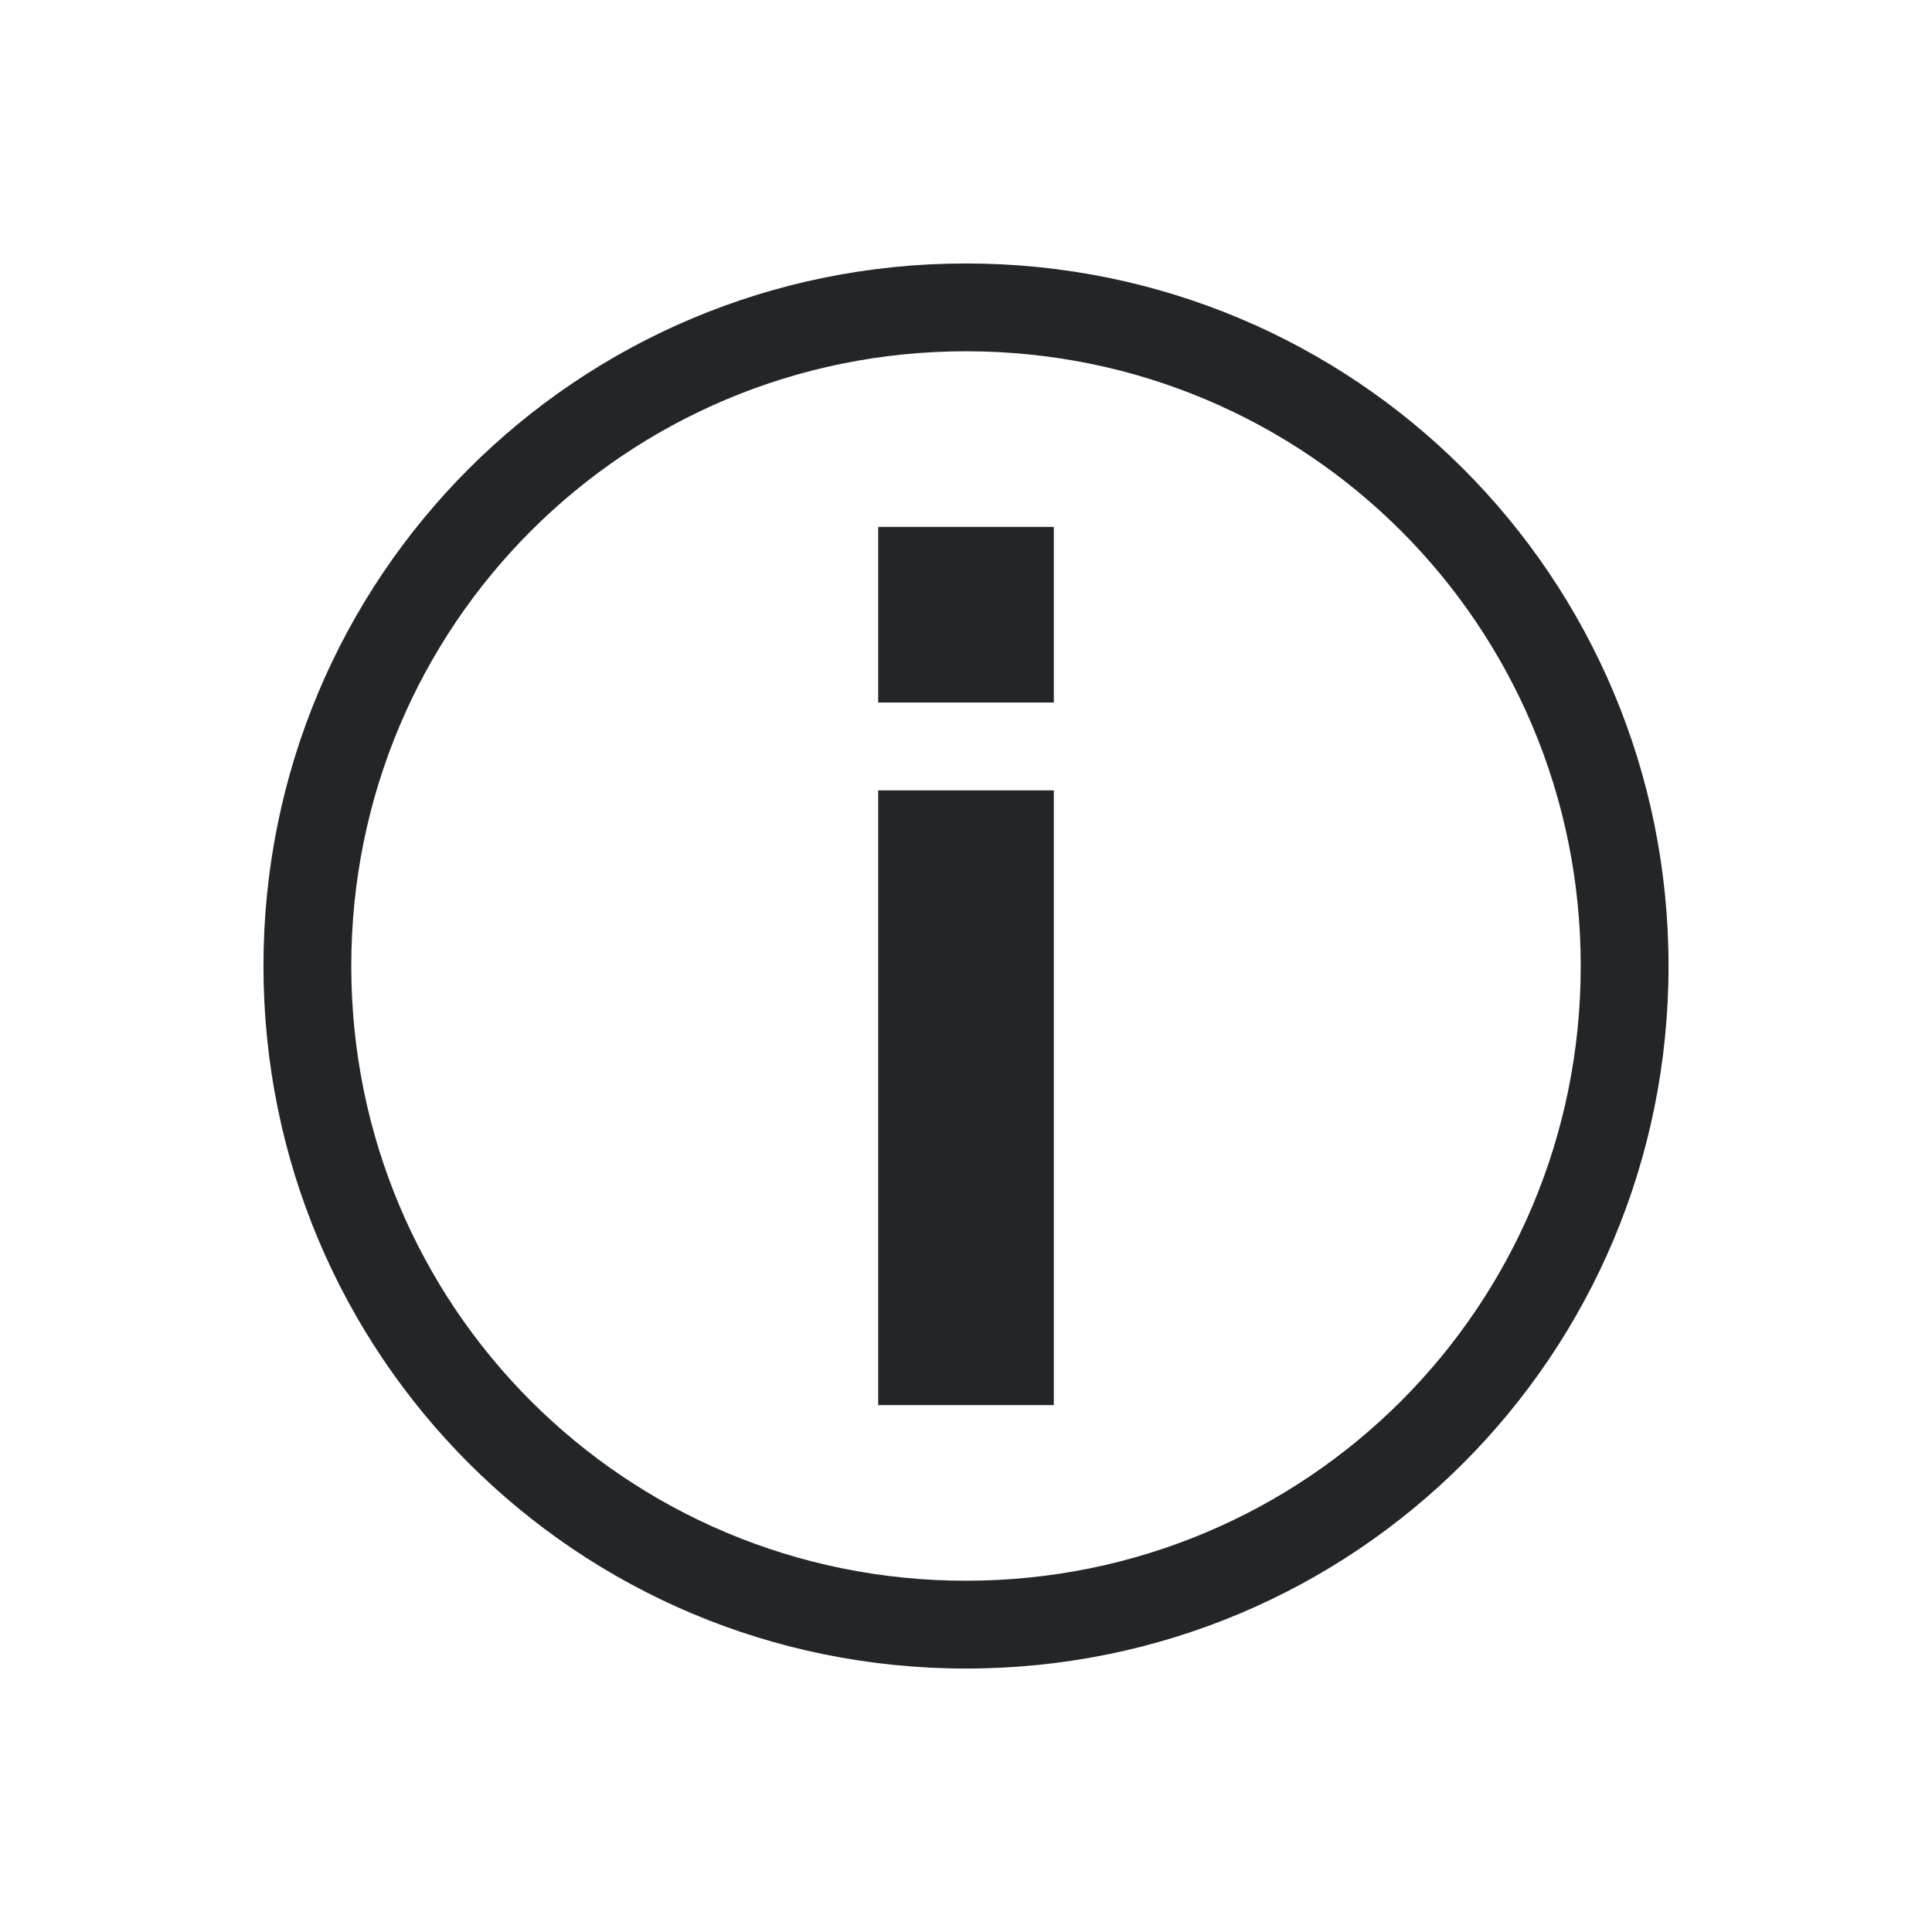
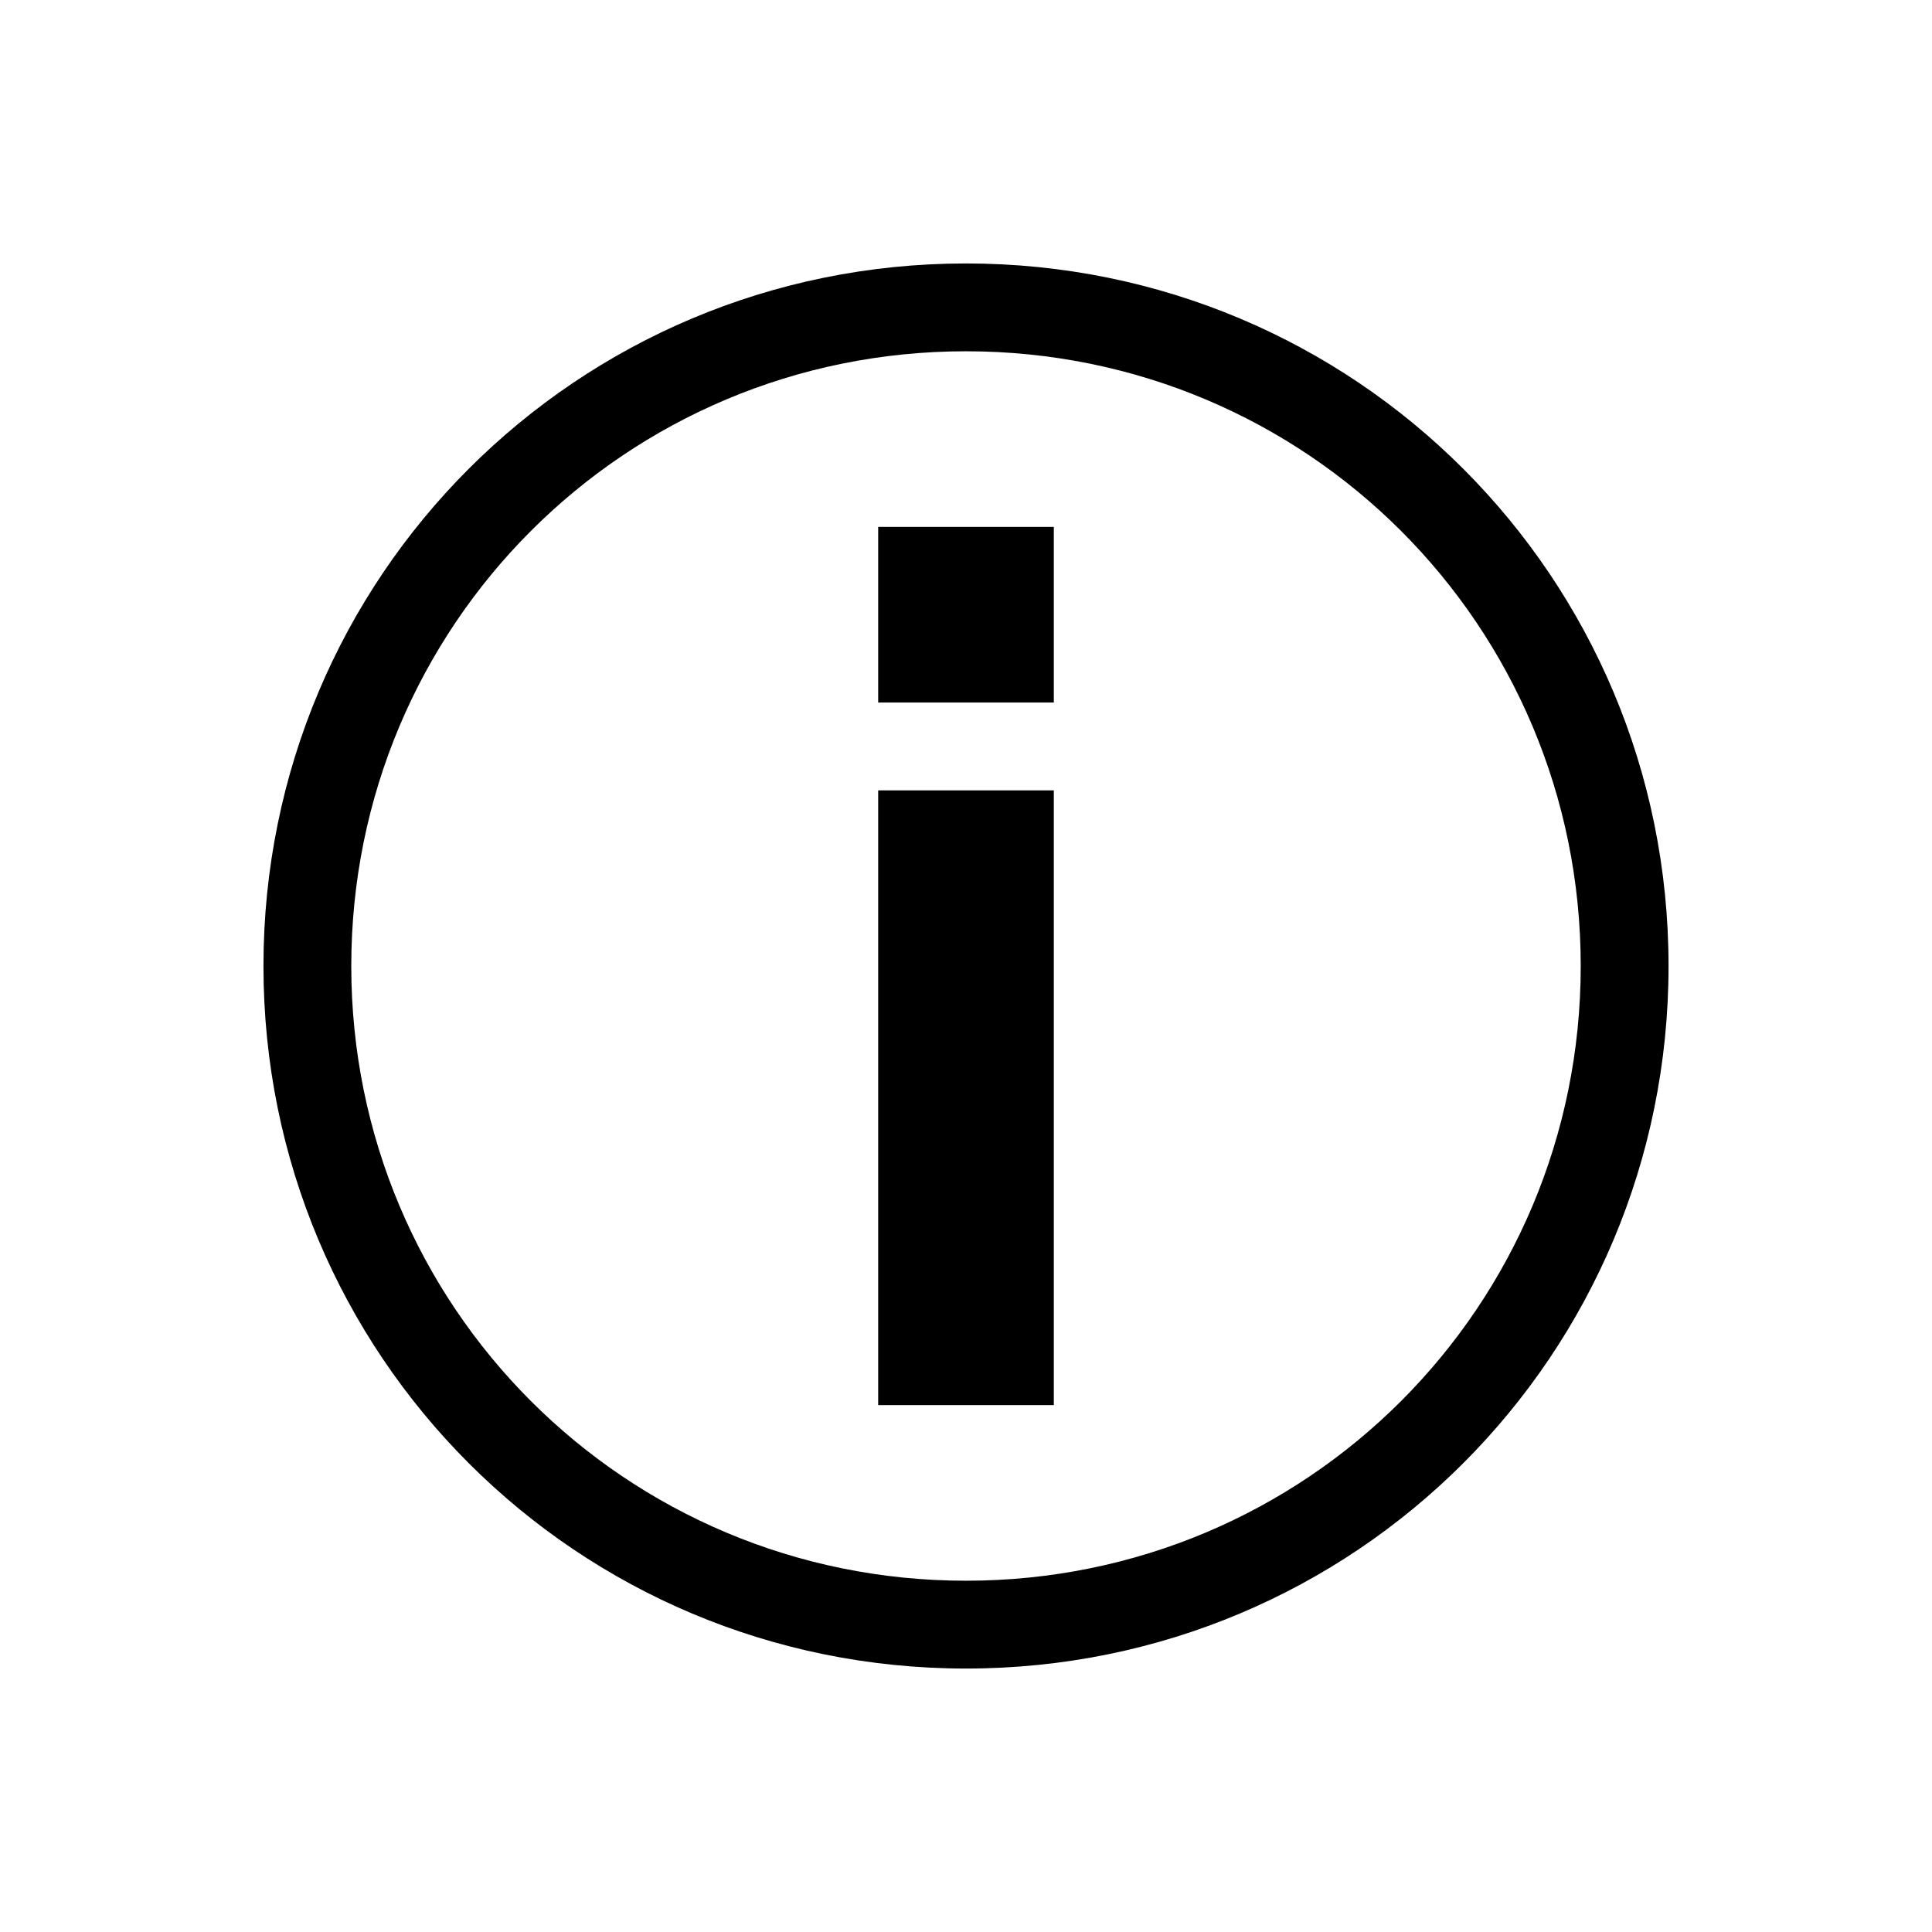
<svg xmlns="http://www.w3.org/2000/svg" viewBox="0 0 22 22">
-   <defs id="defs3051">
-     <style type="text/css" id="current-color-scheme">
-       .ColorScheme-Text {
-         color:#232629;
-       }
-       </style>
-   </defs>
-   <path style="fill:currentColor;fill-opacity:1;stroke:none" d="M 11 3 C 6.568 3 3 6.568 3 11 C 3 15.432 6.568 19 11 19 C 15.432 19 19 15.432 19 11 C 19 6.568 15.432 3 11 3 z M 11 4 C 14.878 4 18 7.122 18 11 C 18 14.878 14.878 18 11 18 C 7.122 18 4 14.878 4 11 C 4 7.122 7.122 4 11 4 z M 10 6 L 10 8 L 12 8 L 12 6 L 10 6 z M 10 9 L 10 16 L 12 16 L 12 9 L 10 9 z " class="ColorScheme-Text" />
+   <path fill="currentColor" d="M 11 3     C 6.568 3 3 6.568 3 11     3 15.432 6.568 19 11 19     15.432 19 19 15.432 19 11     19 6.568 15.432 3 11 3     z      M 11 4     C 14.878 4 18 7.122 18 11     18 14.878 14.878 18 11 18     7.122 18 4 14.878 4 11     4 7.122 7.122 4 11 4     z      M 10 6     L 10 8     L 12 8     L 12 6     L 10 6     z      M 10 9     L 10 16     L 12 16     L 12 9     L 10 9     z" />
</svg>
